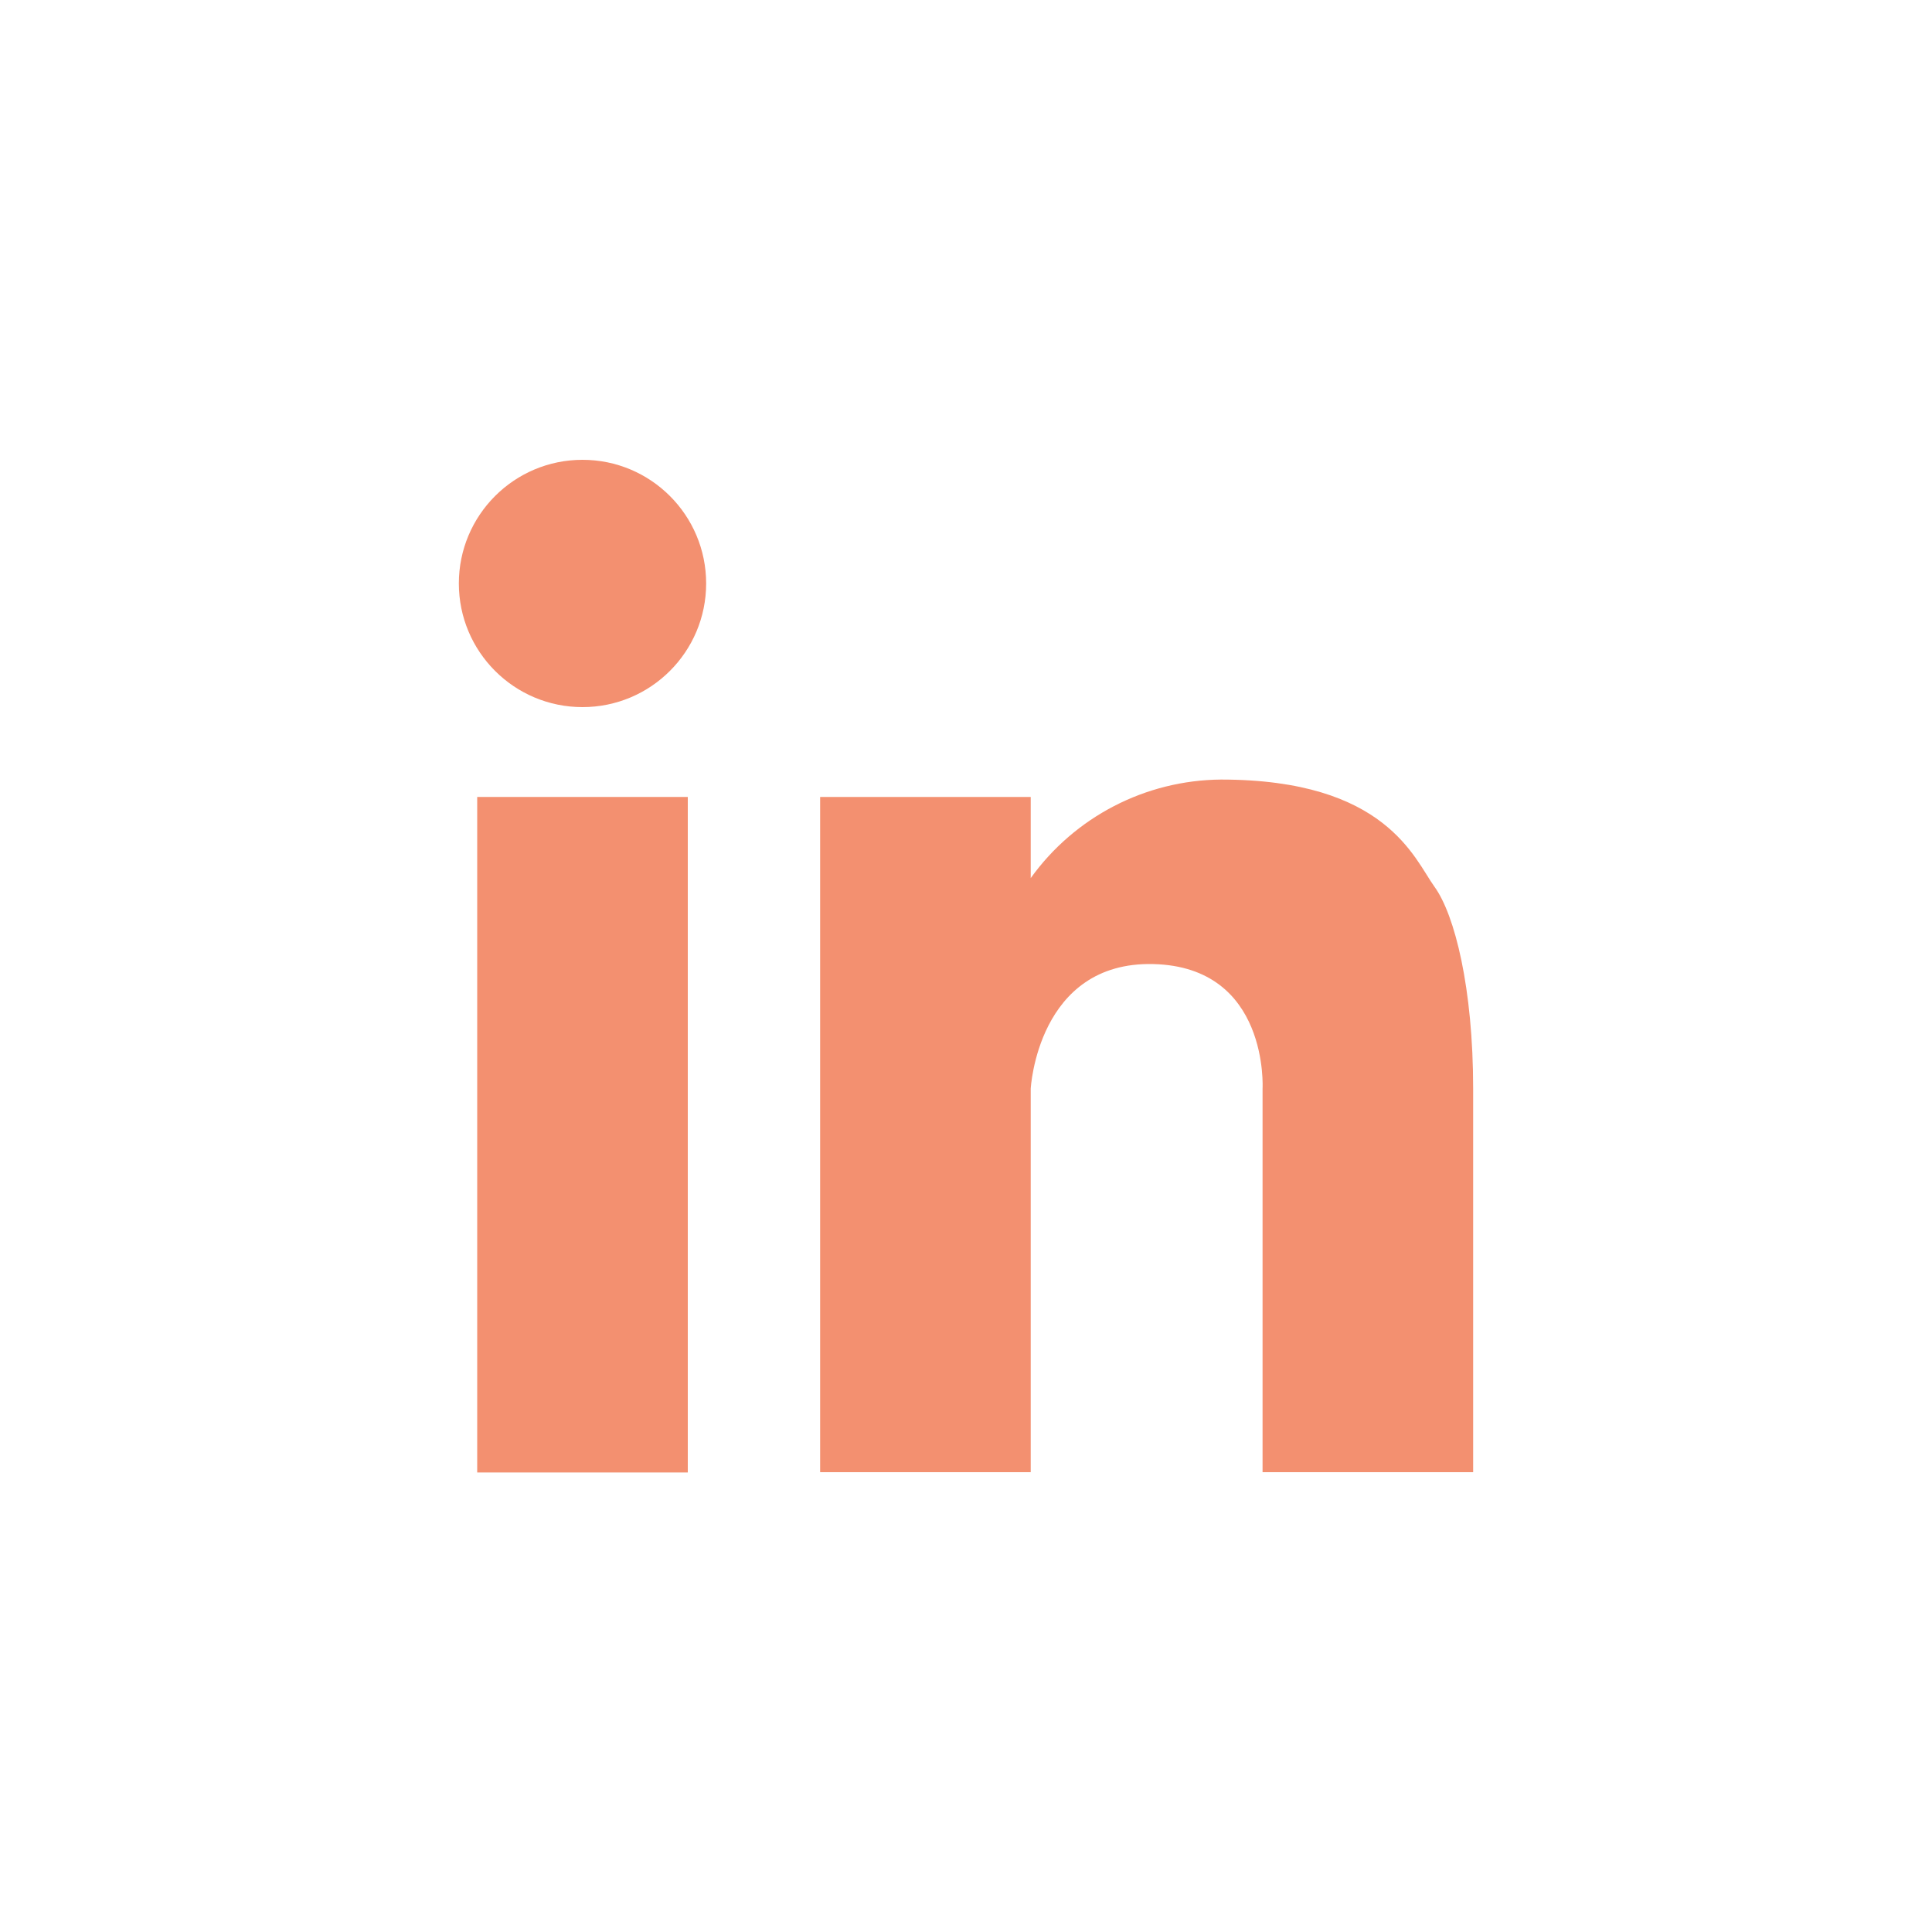
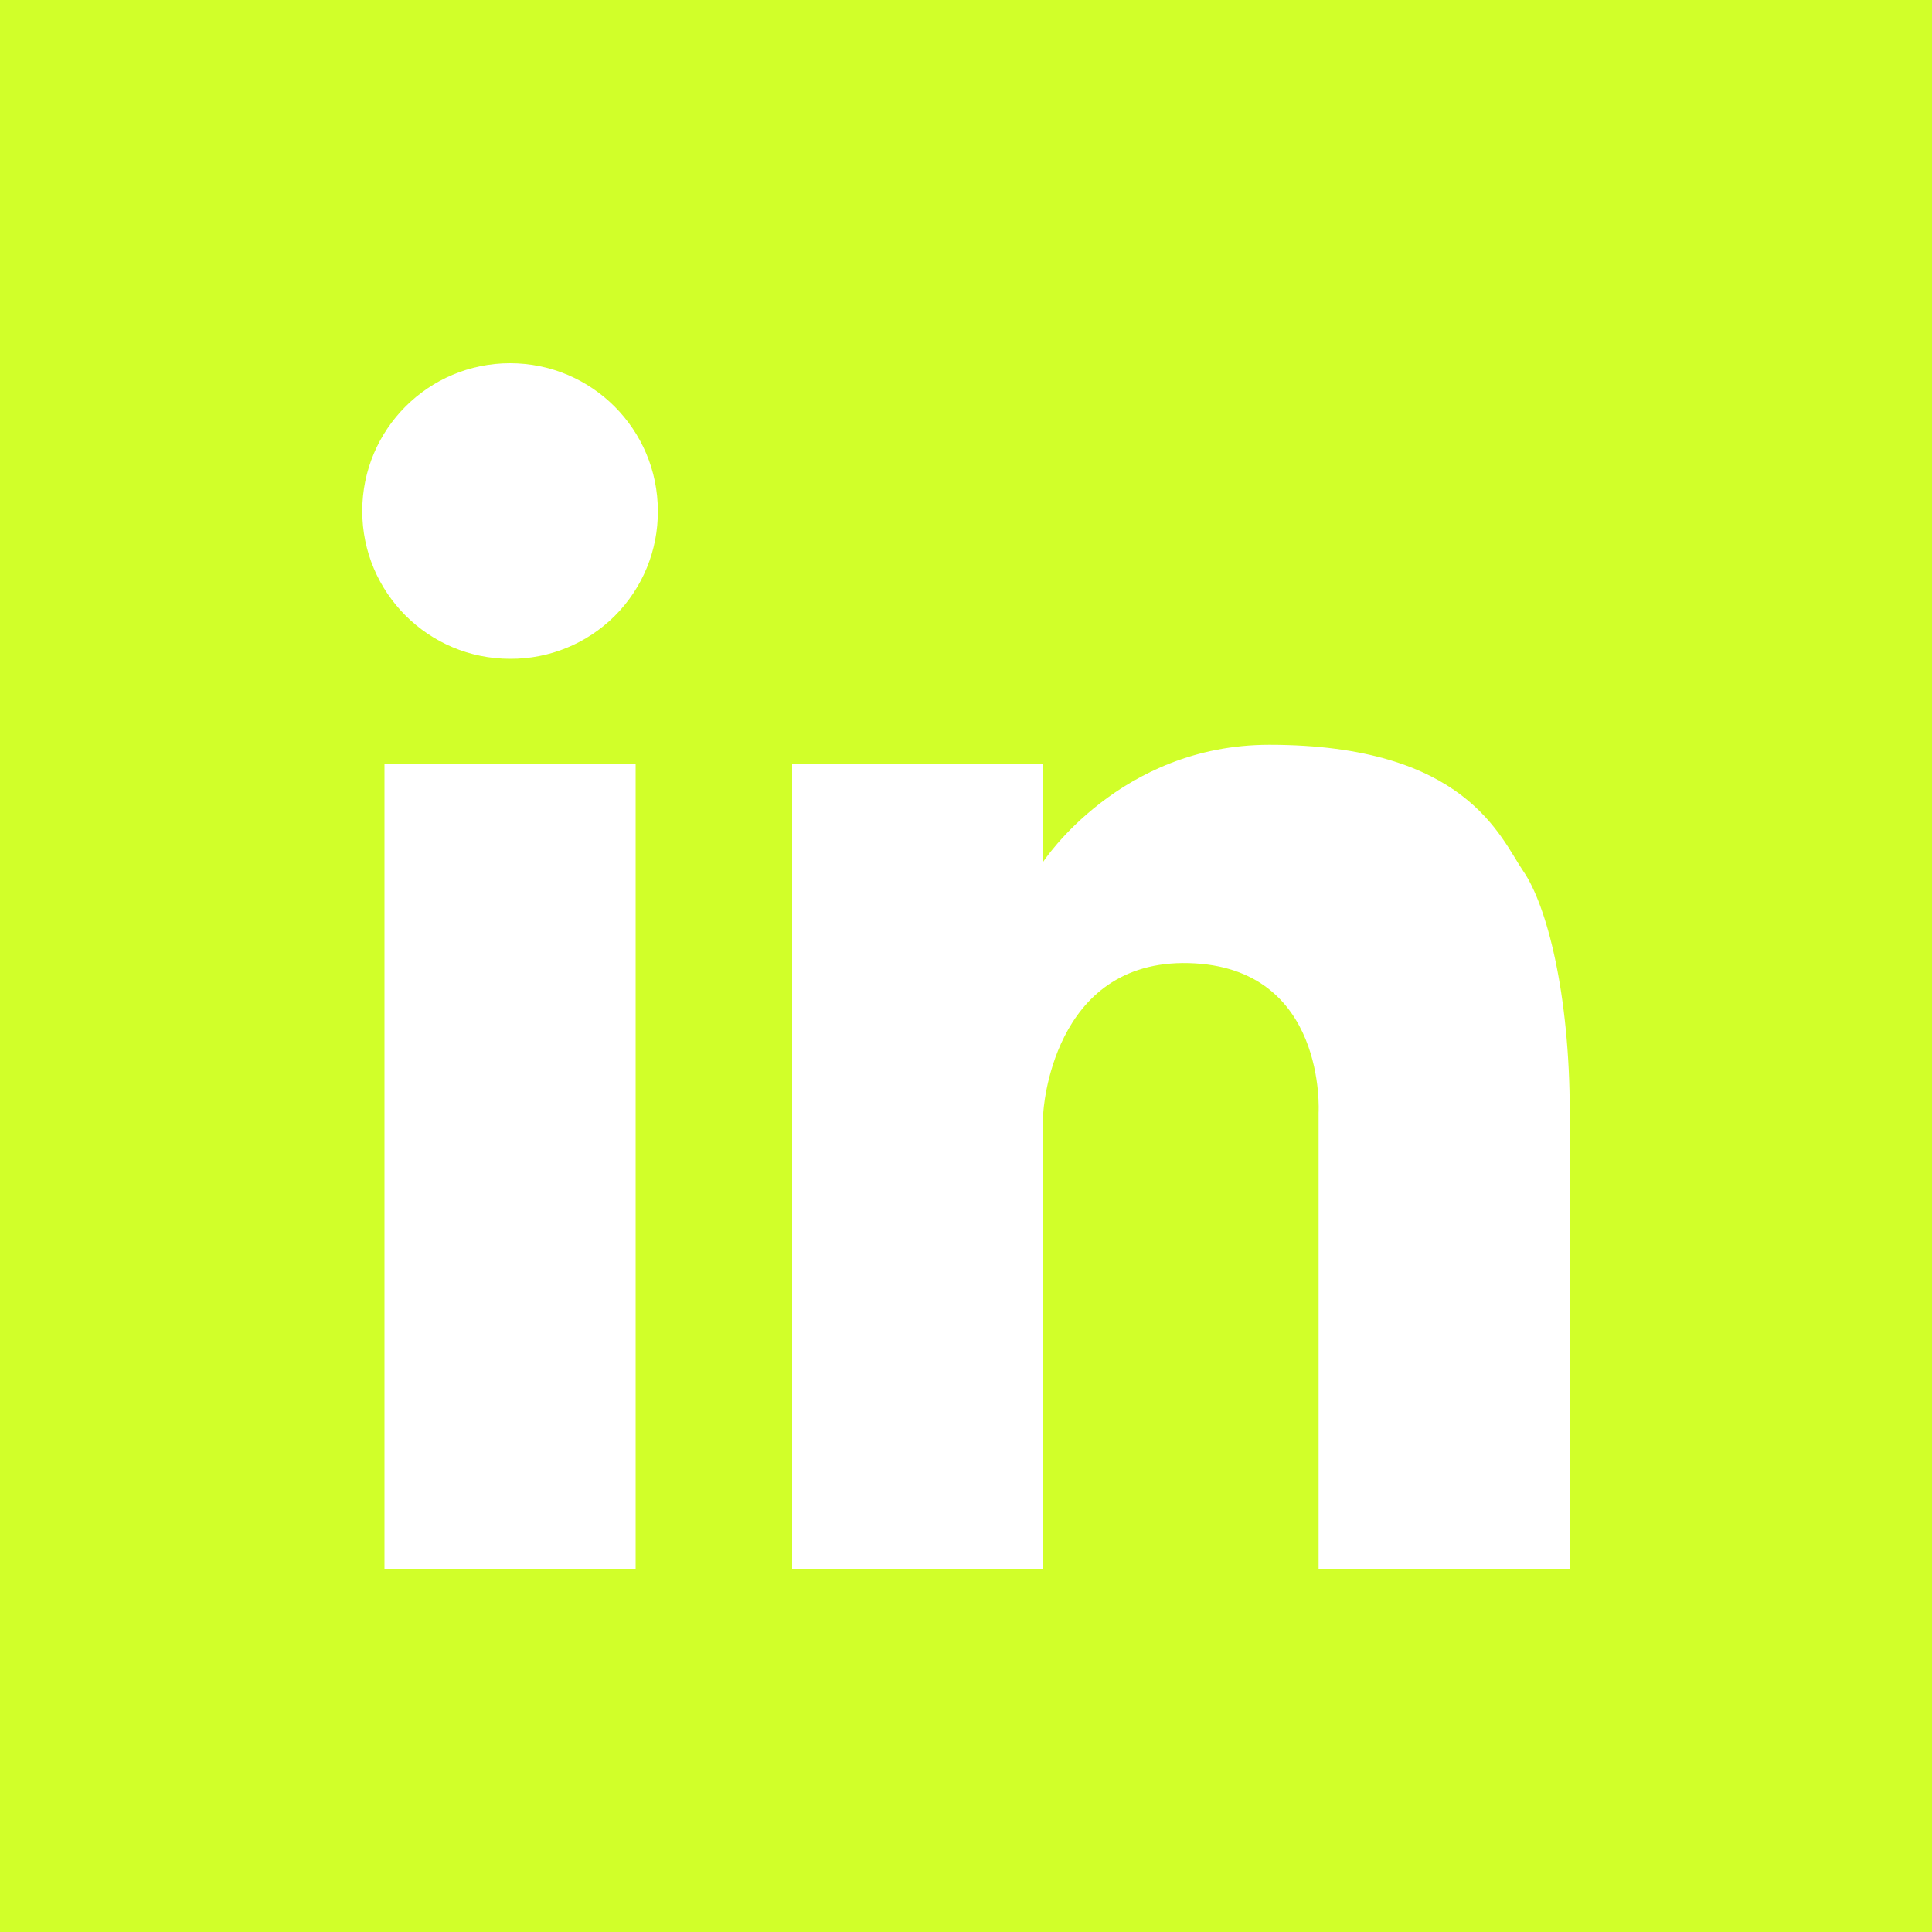
<svg xmlns="http://www.w3.org/2000/svg" id="Layer_1" data-name="Layer 1" width="200" height="200" viewBox="0 0 200 200">
-   <rect x="49.4" y="82.5" width="21.8" height="69.93" fill="#f39070" />
-   <circle cx="60.3" cy="60.4" r="12.8" fill="#f39070" />
-   <path d="M152.5,152.4H130.7V112.7s.7-12.6-11.3-12.9-12.7,12.9-12.7,12.9v39.7H84.9V82.5h21.8v8.4a24.5,24.5,0,0,1,19.7-10.2c17.1,0,20,8.2,22.1,11.1s4,10.5,4,20.9Z" fill="#f39070" />
+   <path d="M0,0V200H200V0ZM65.8,162.4h-26V79.1h26Zm-13-94.2A15.3,15.3,0,1,1,68.1,52.9,15.2,15.2,0,0,1,52.8,68.2Zm109.7,94.2h-26V115.2s.9-15.1-13.4-15.5S108,115.2,108,115.2v47.2H82V79.1h26V89.2s7.9-12.1,23.4-12.1c20.4,0,23.9,9.6,26.3,13.1s4.8,12.6,4.8,25Z" fill="#d1ff29" />
</svg>
